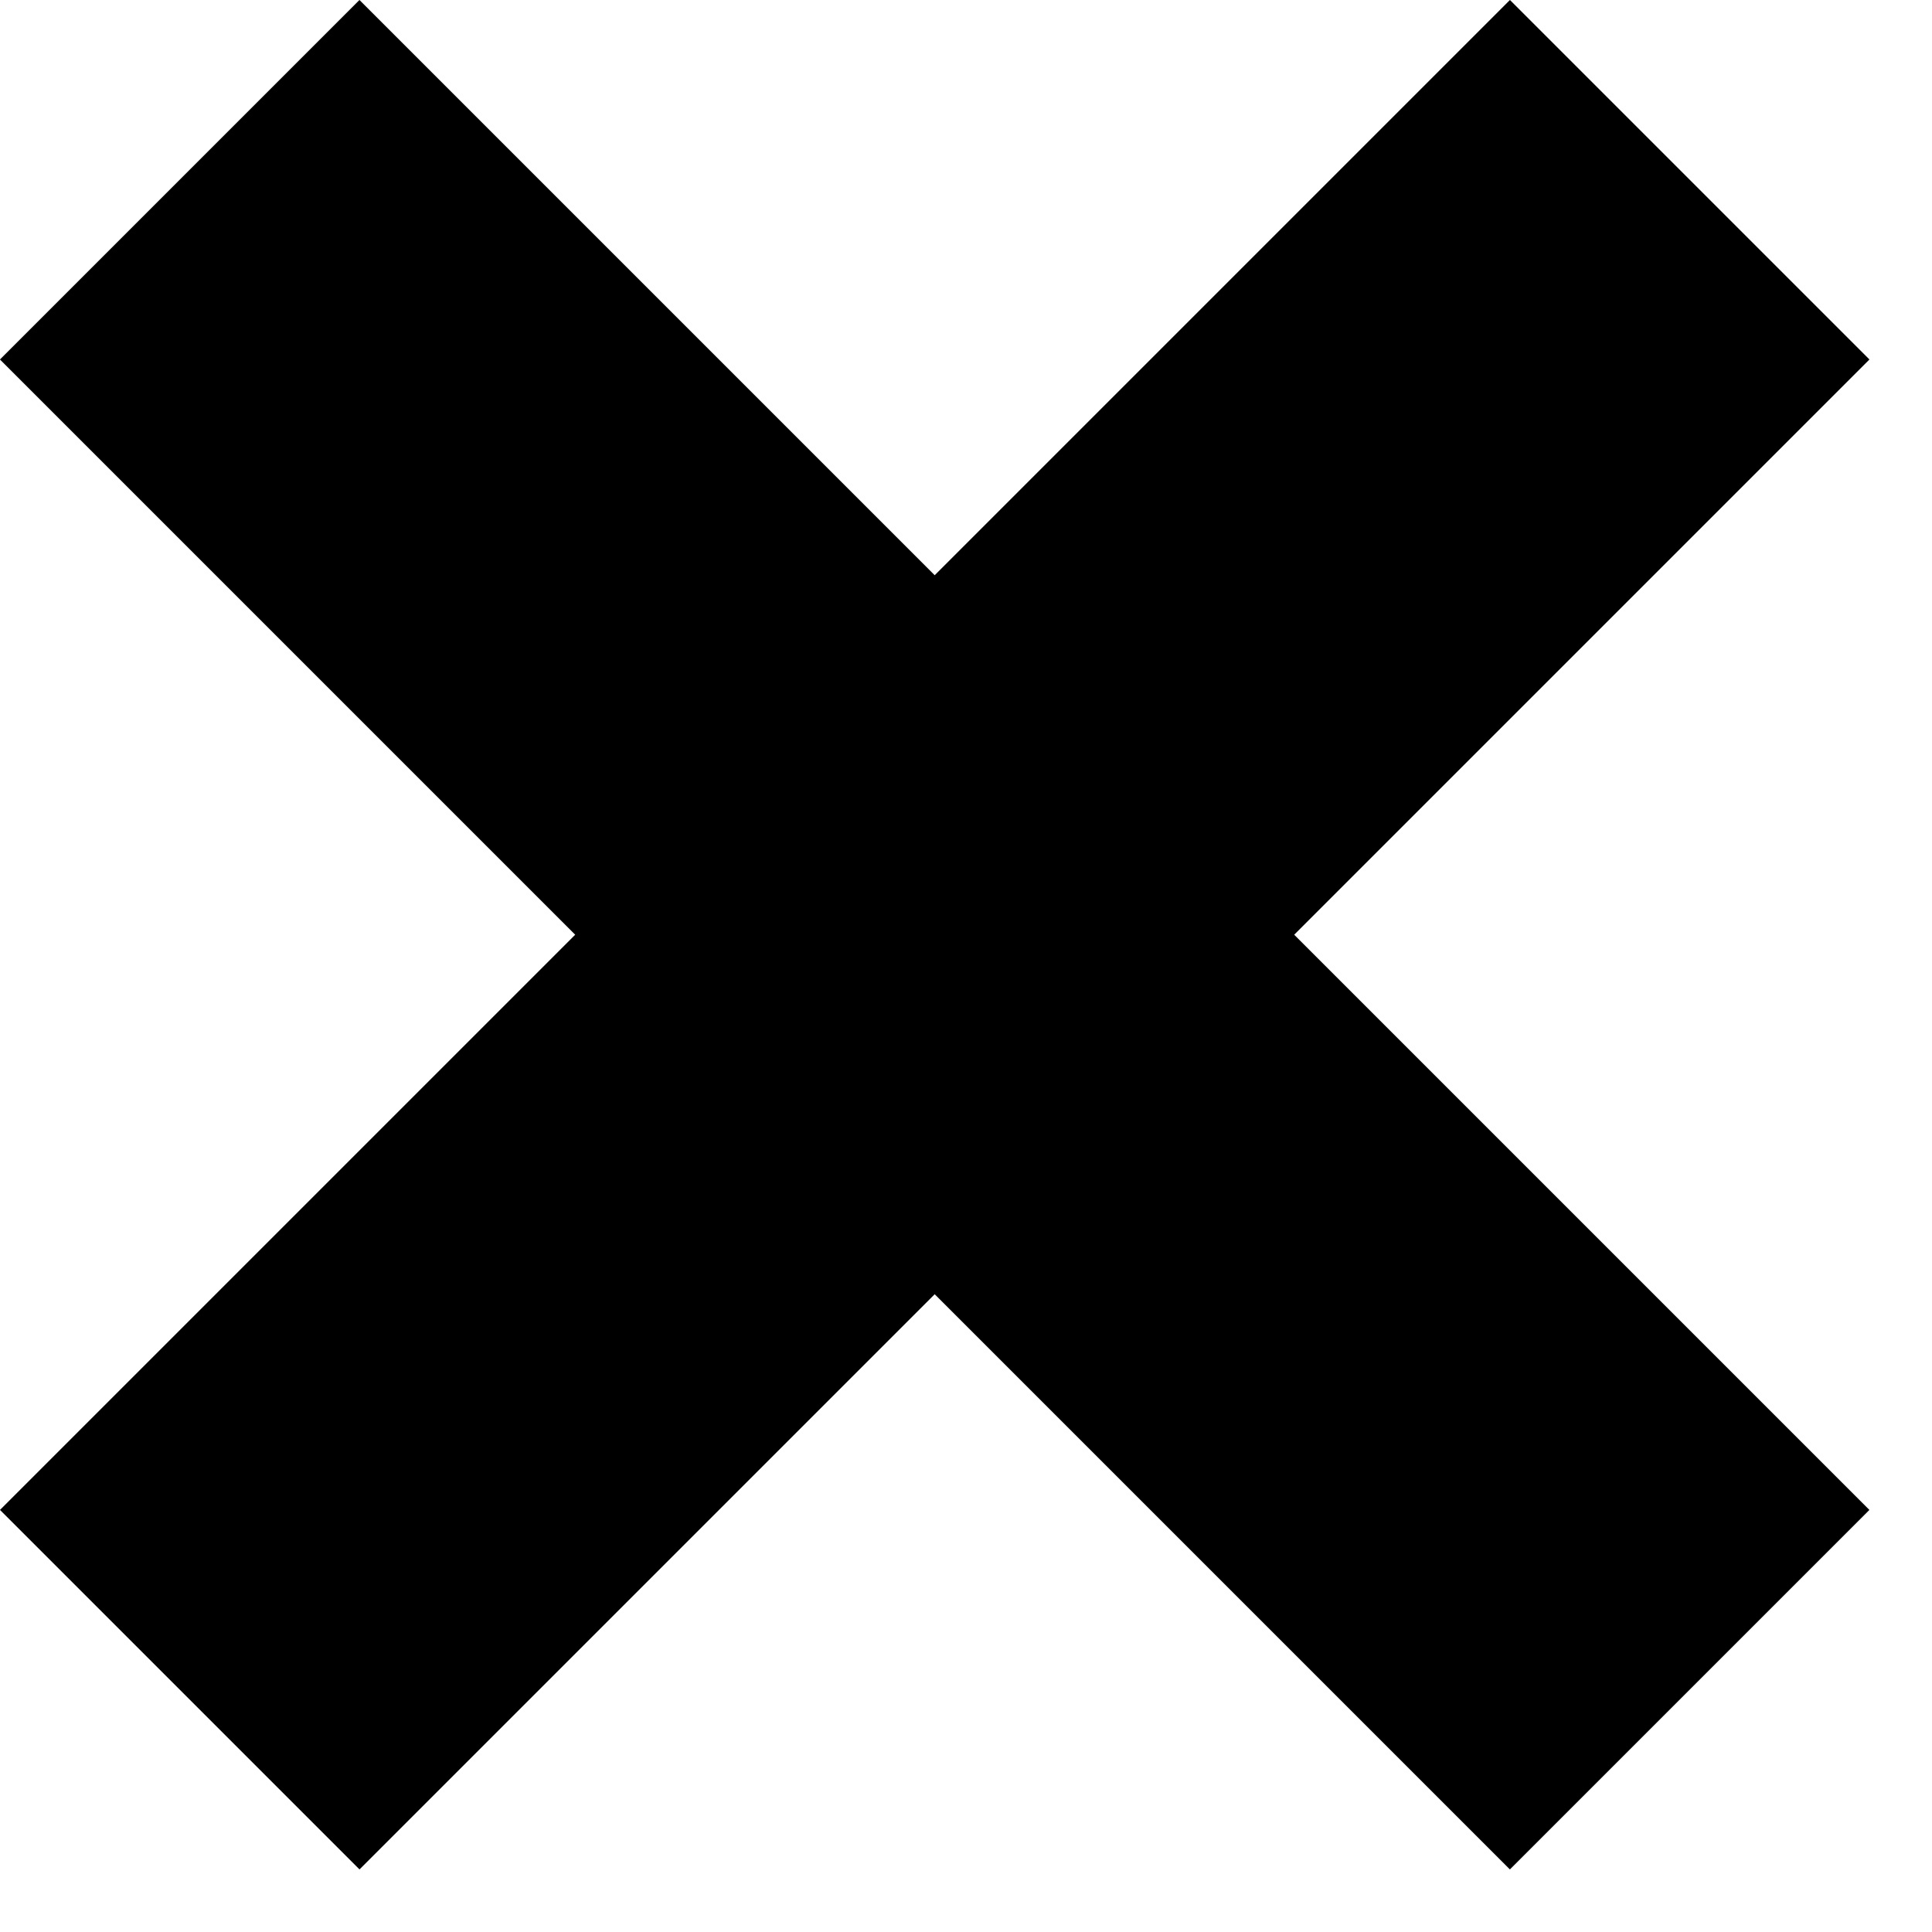
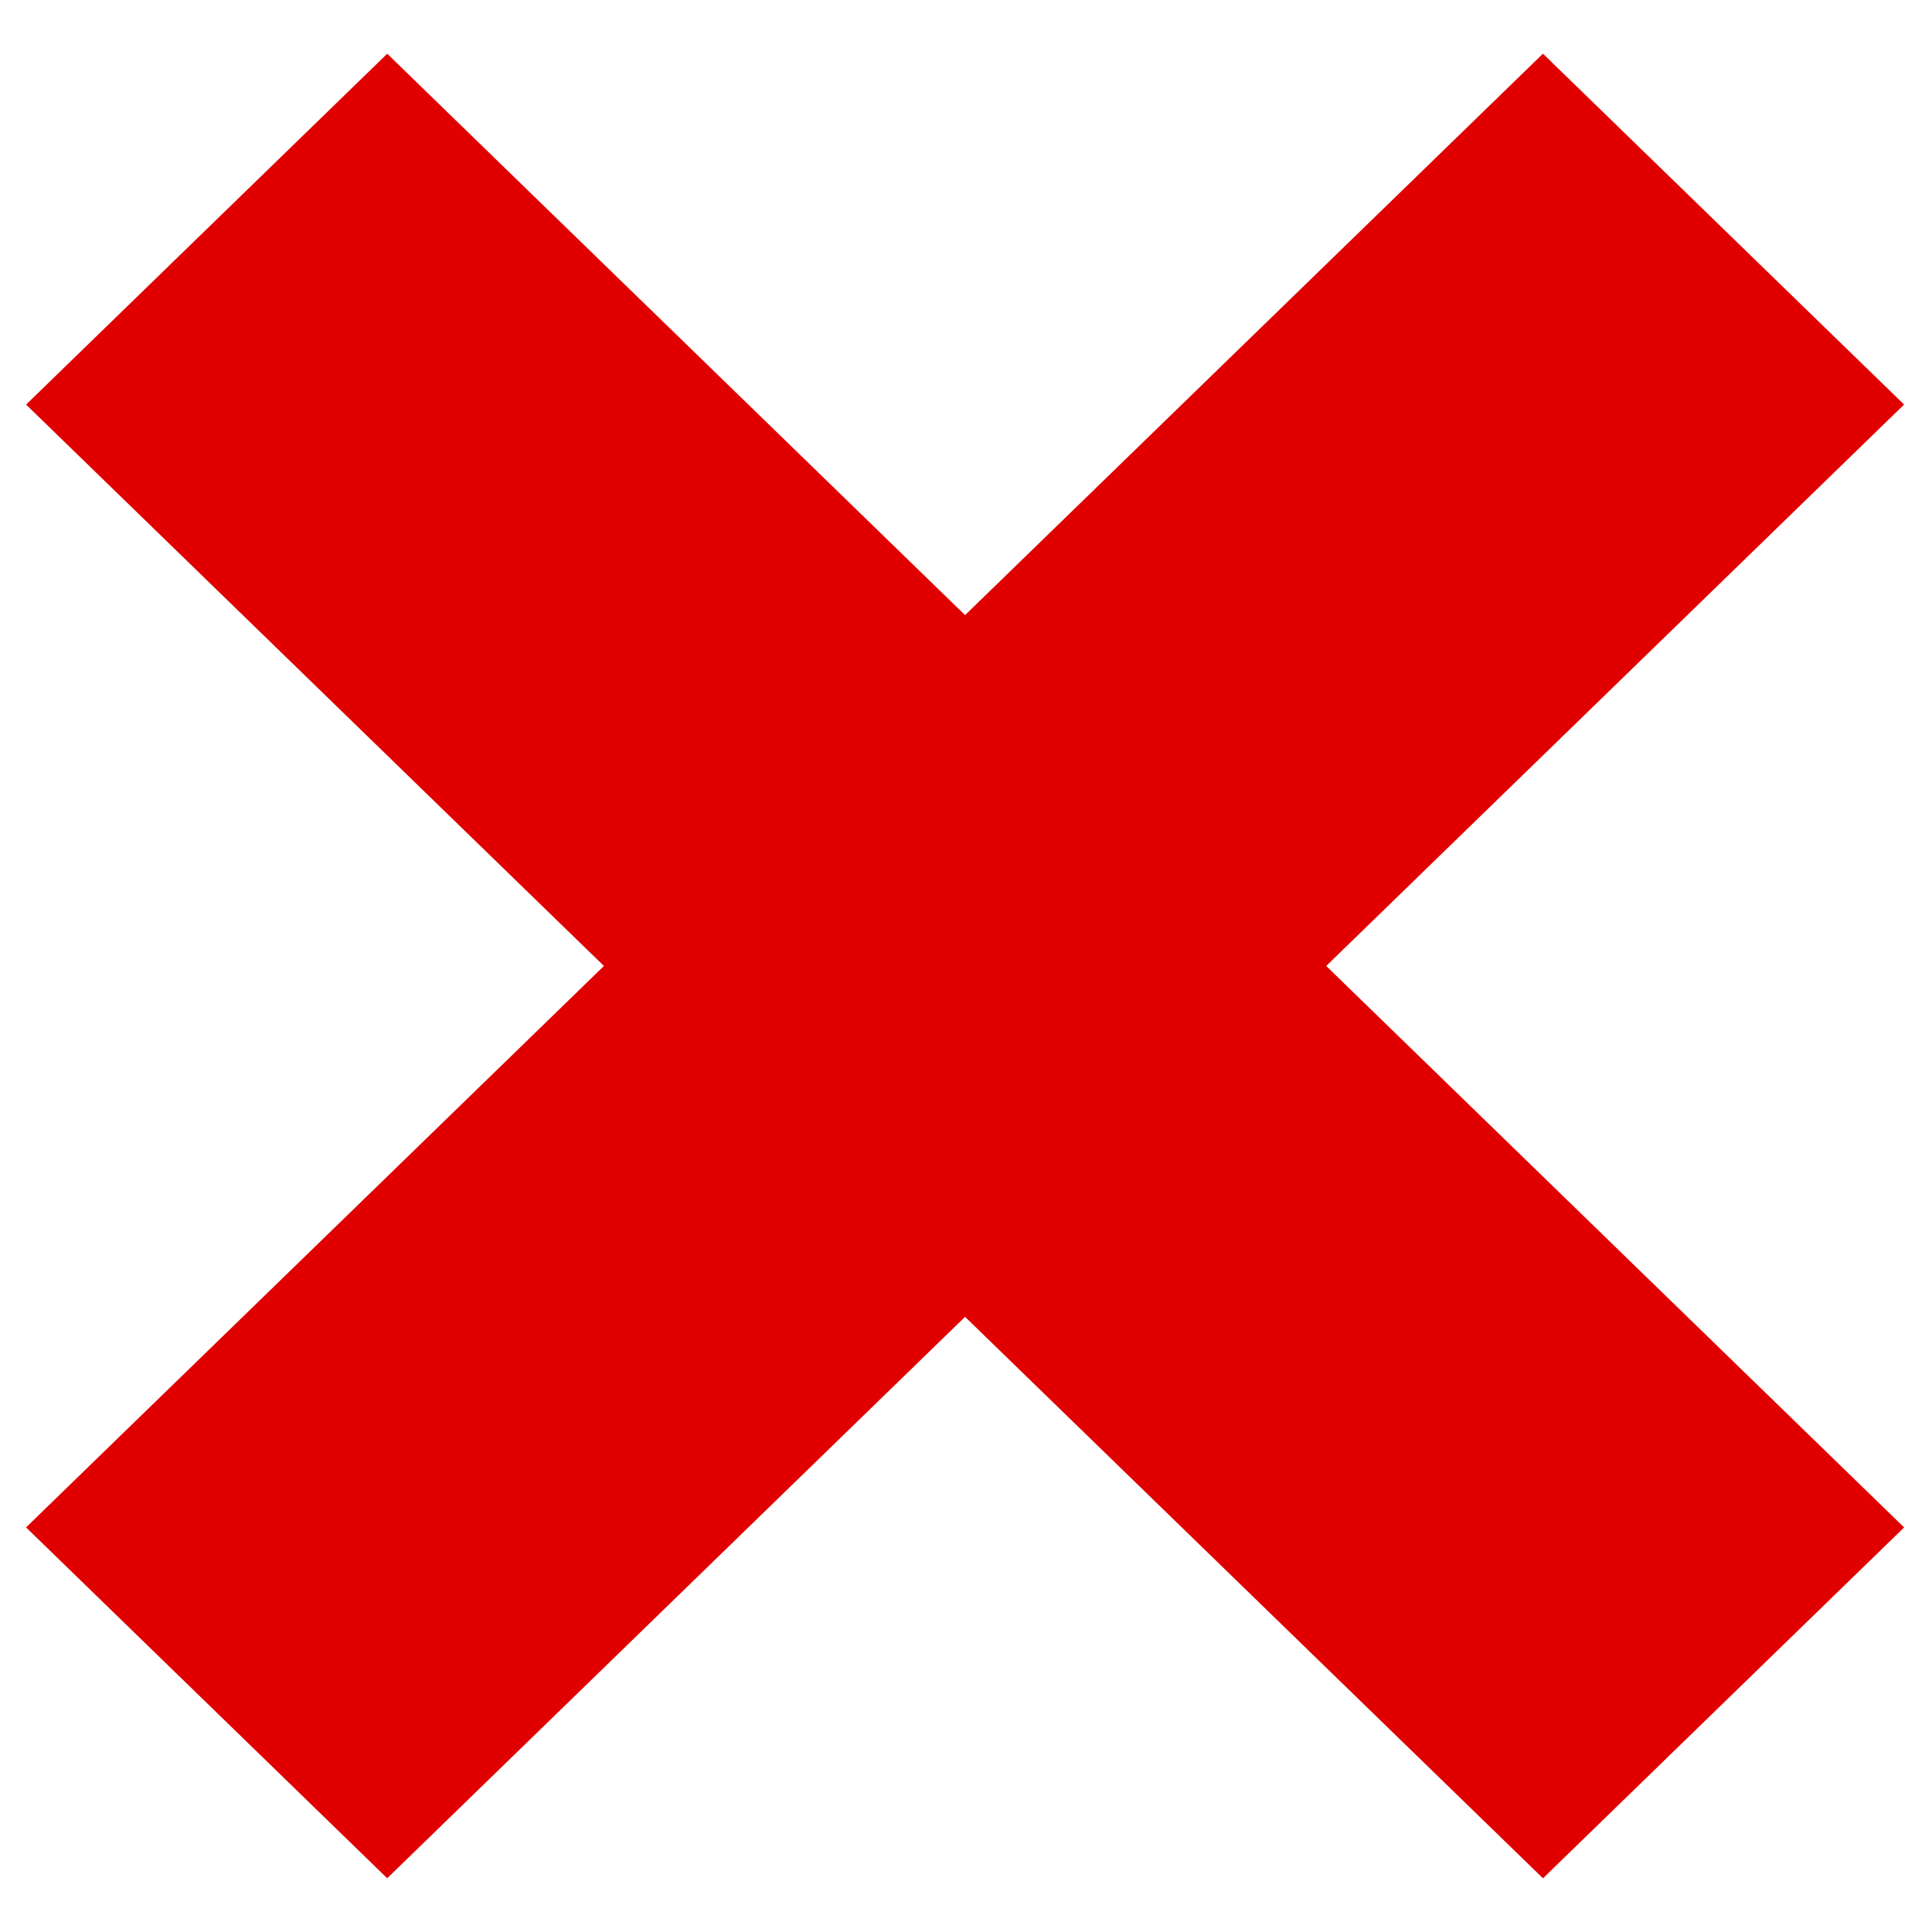
- <svg xmlns="http://www.w3.org/2000/svg" width="19" height="19" viewBox="0 0 19 19" fill="none">
-   <rect y="14.849" width="21" height="5" transform="rotate(-45 0 14.8491)" fill="black" />
-   <rect x="3.535" width="21" height="5" transform="rotate(45 3.53516 0)" fill="black" />
+ <svg xmlns="http://www.w3.org/2000/svg" width="21" height="21" viewBox="0 0 21 21" fill="none">
+   <rect width="22.988" height="5.473" transform="matrix(0.717242 -0.696824 0.717242 0.696824 0.283203 16.6021)" fill="#E00000" />
+   <rect width="22.988" height="5.473" transform="matrix(0.717242 0.696824 -0.717242 0.696824 4.20898 0.583984)" fill="#E00000" />
</svg>
